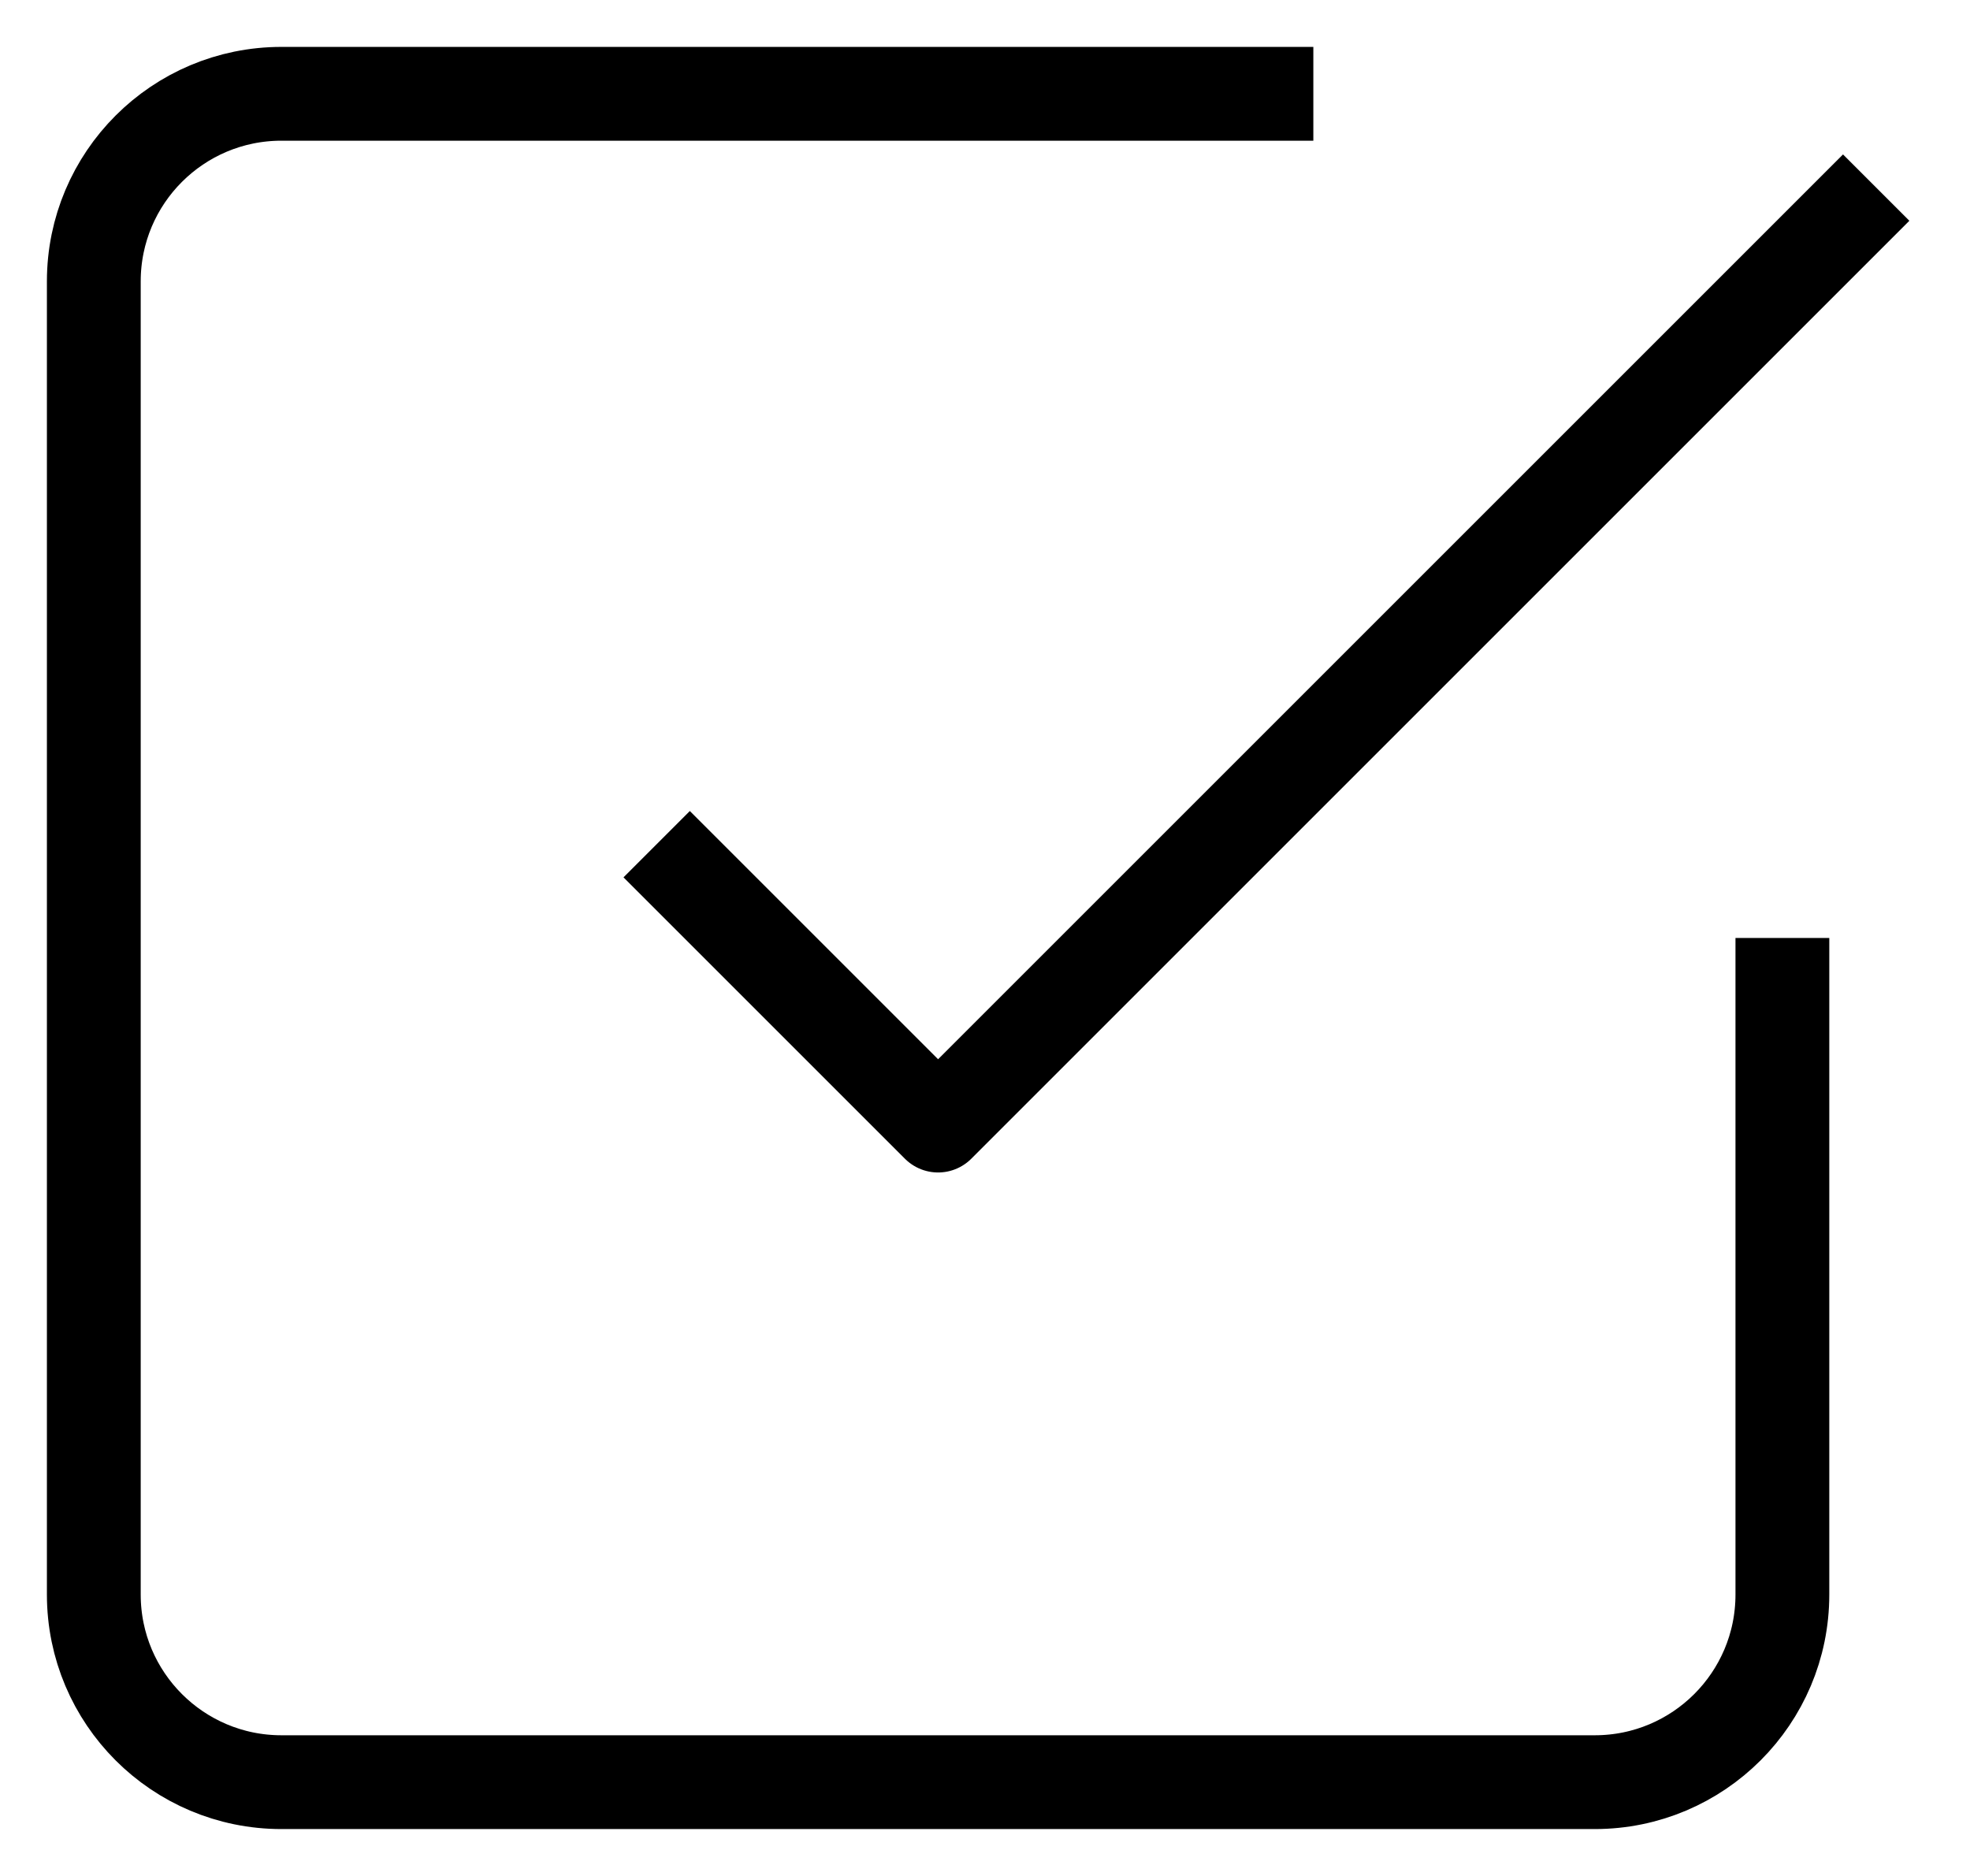
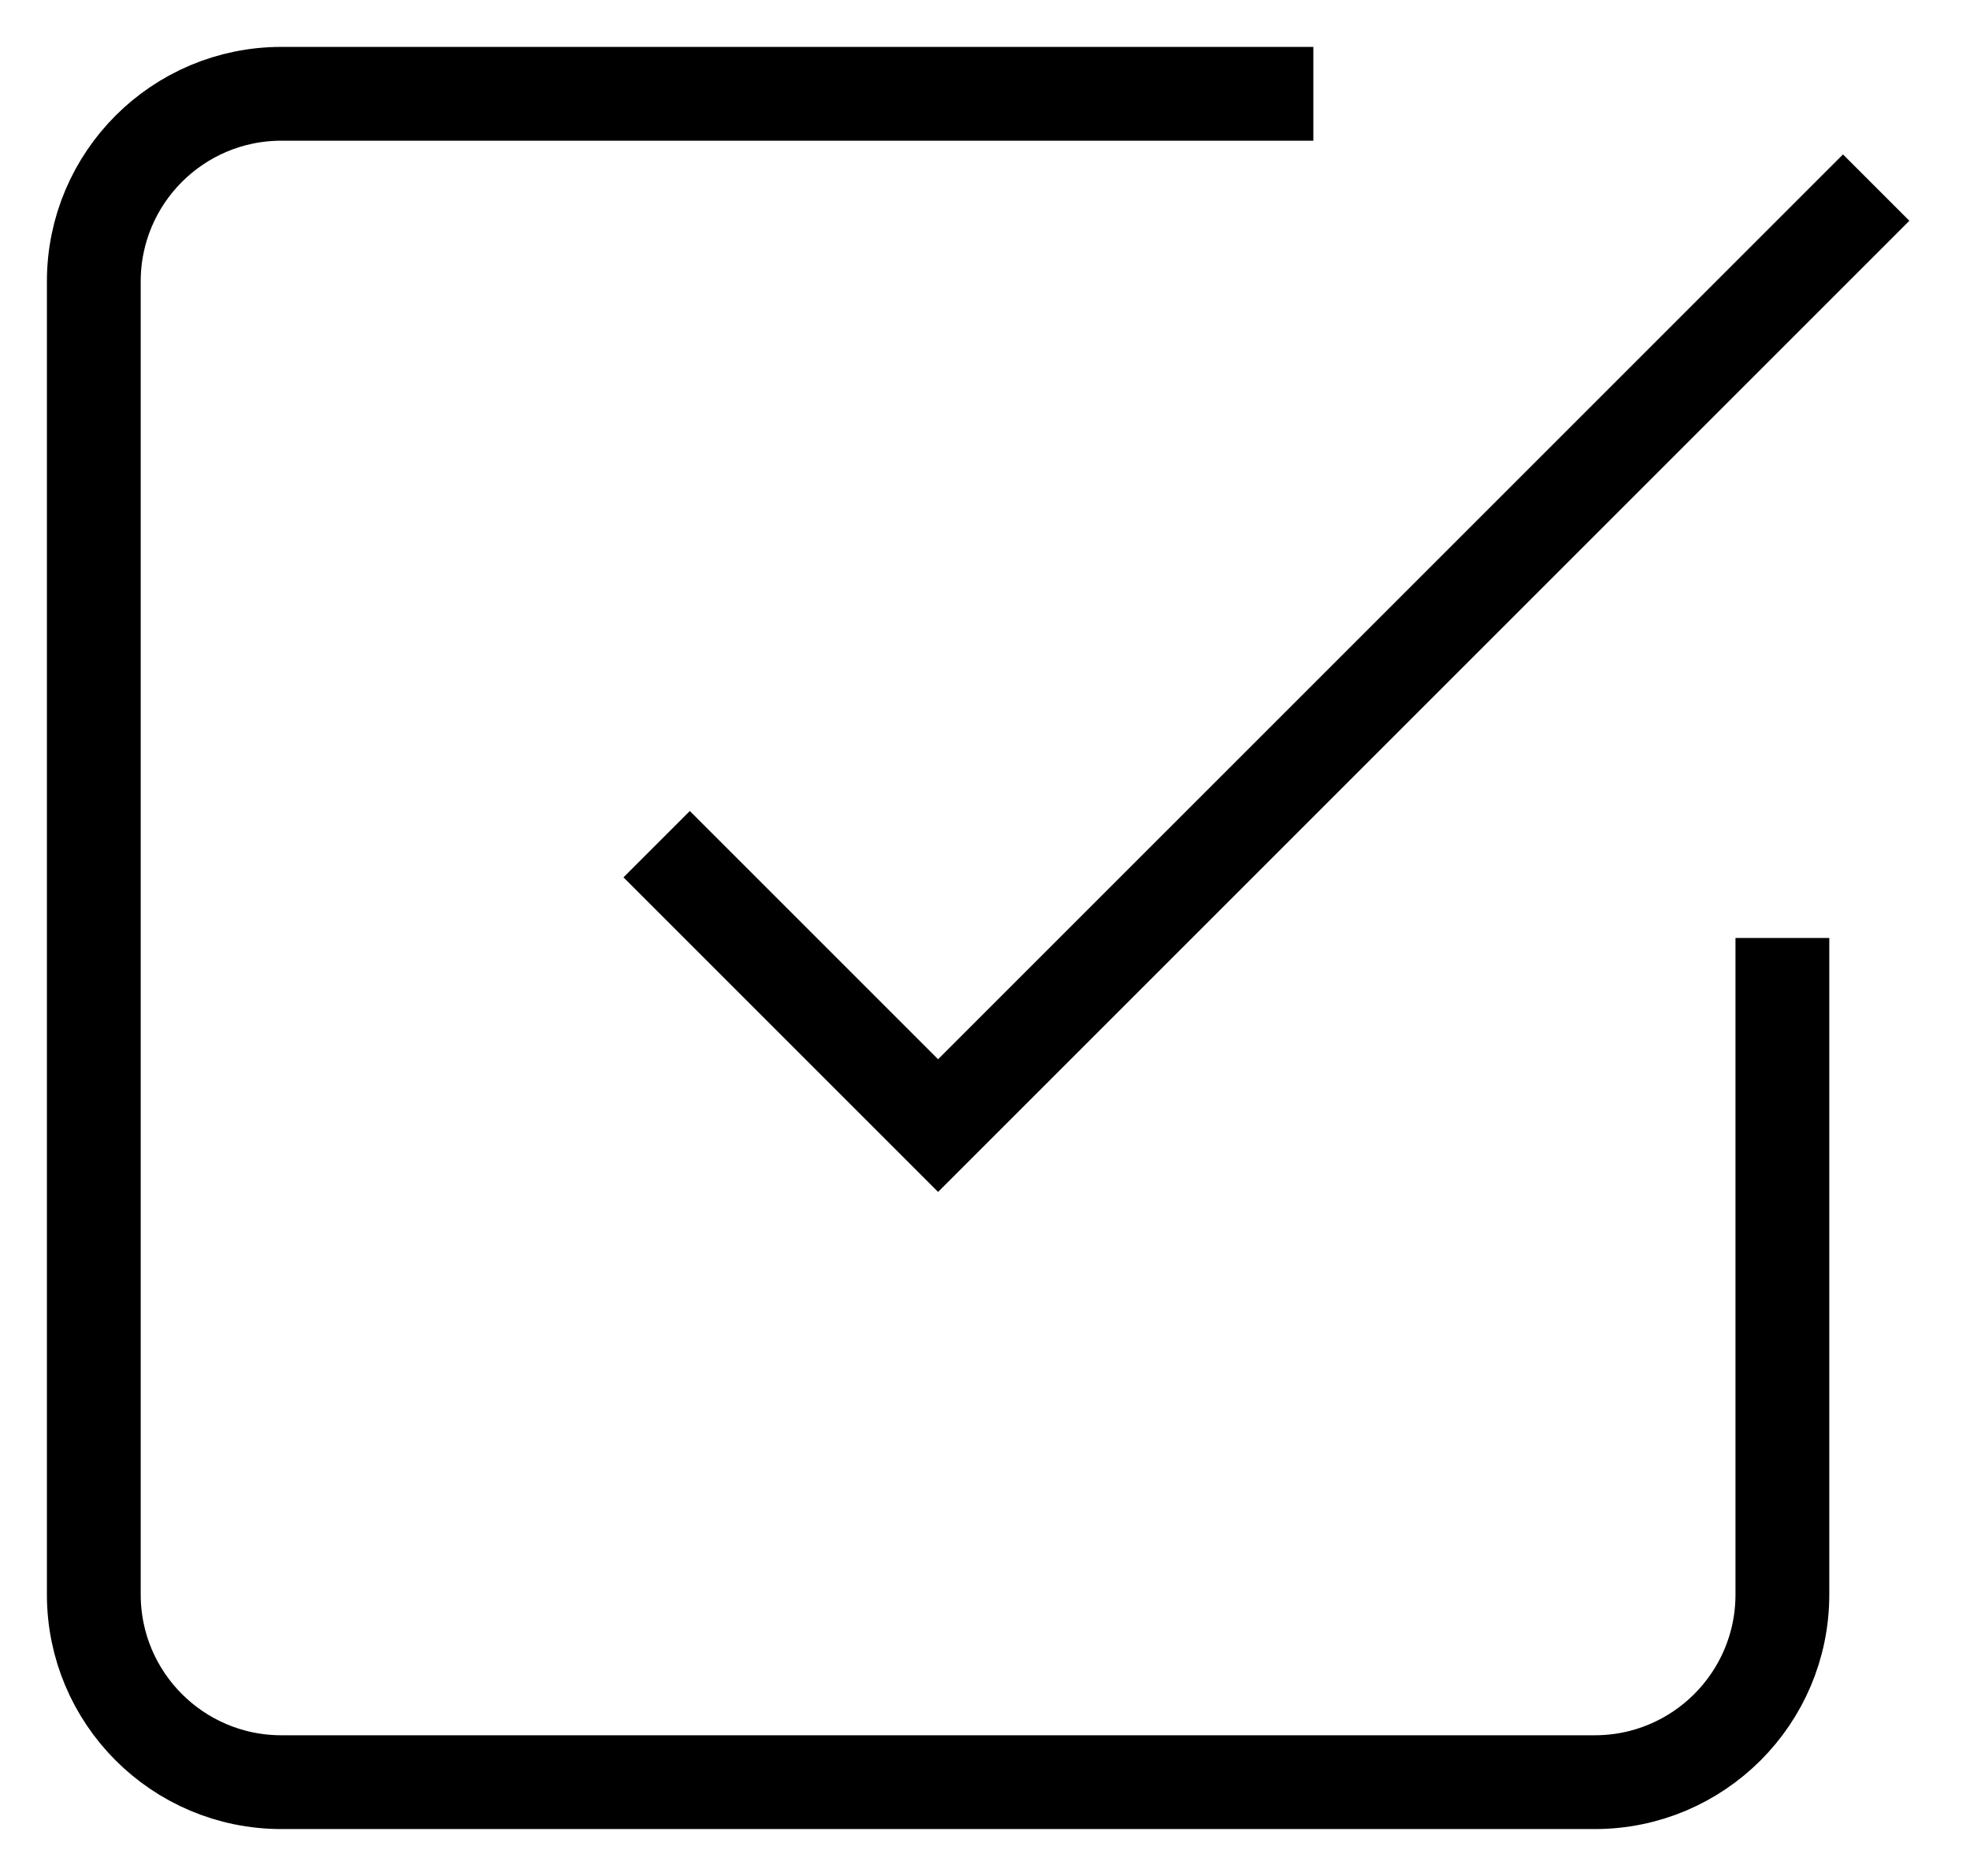
<svg xmlns="http://www.w3.org/2000/svg" fill="none" viewBox="0 0 21 20">
-   <path d="m7 9 3 3L20 2" stroke="currentColor" strokeLinecap="round" stroke-linejoin="round" />
-   <path d="M19 10v7a2 2 0 0 1-2 2H3a2 2 0 0 1-2-2V3a2 2 0 0 1 2-2h11" stroke="currentColor" strokeLinecap="round" stroke-linejoin="round" />
+   <path d="m7 9 3 3L20 2" stroke="currentColor" strokeLinecap="round" strokeLinejoin="round" />
+   <path d="M19 10v7a2 2 0 0 1-2 2H3a2 2 0 0 1-2-2V3a2 2 0 0 1 2-2h11" stroke="currentColor" strokeLinecap="round" strokeLinejoin="round" />
</svg>
